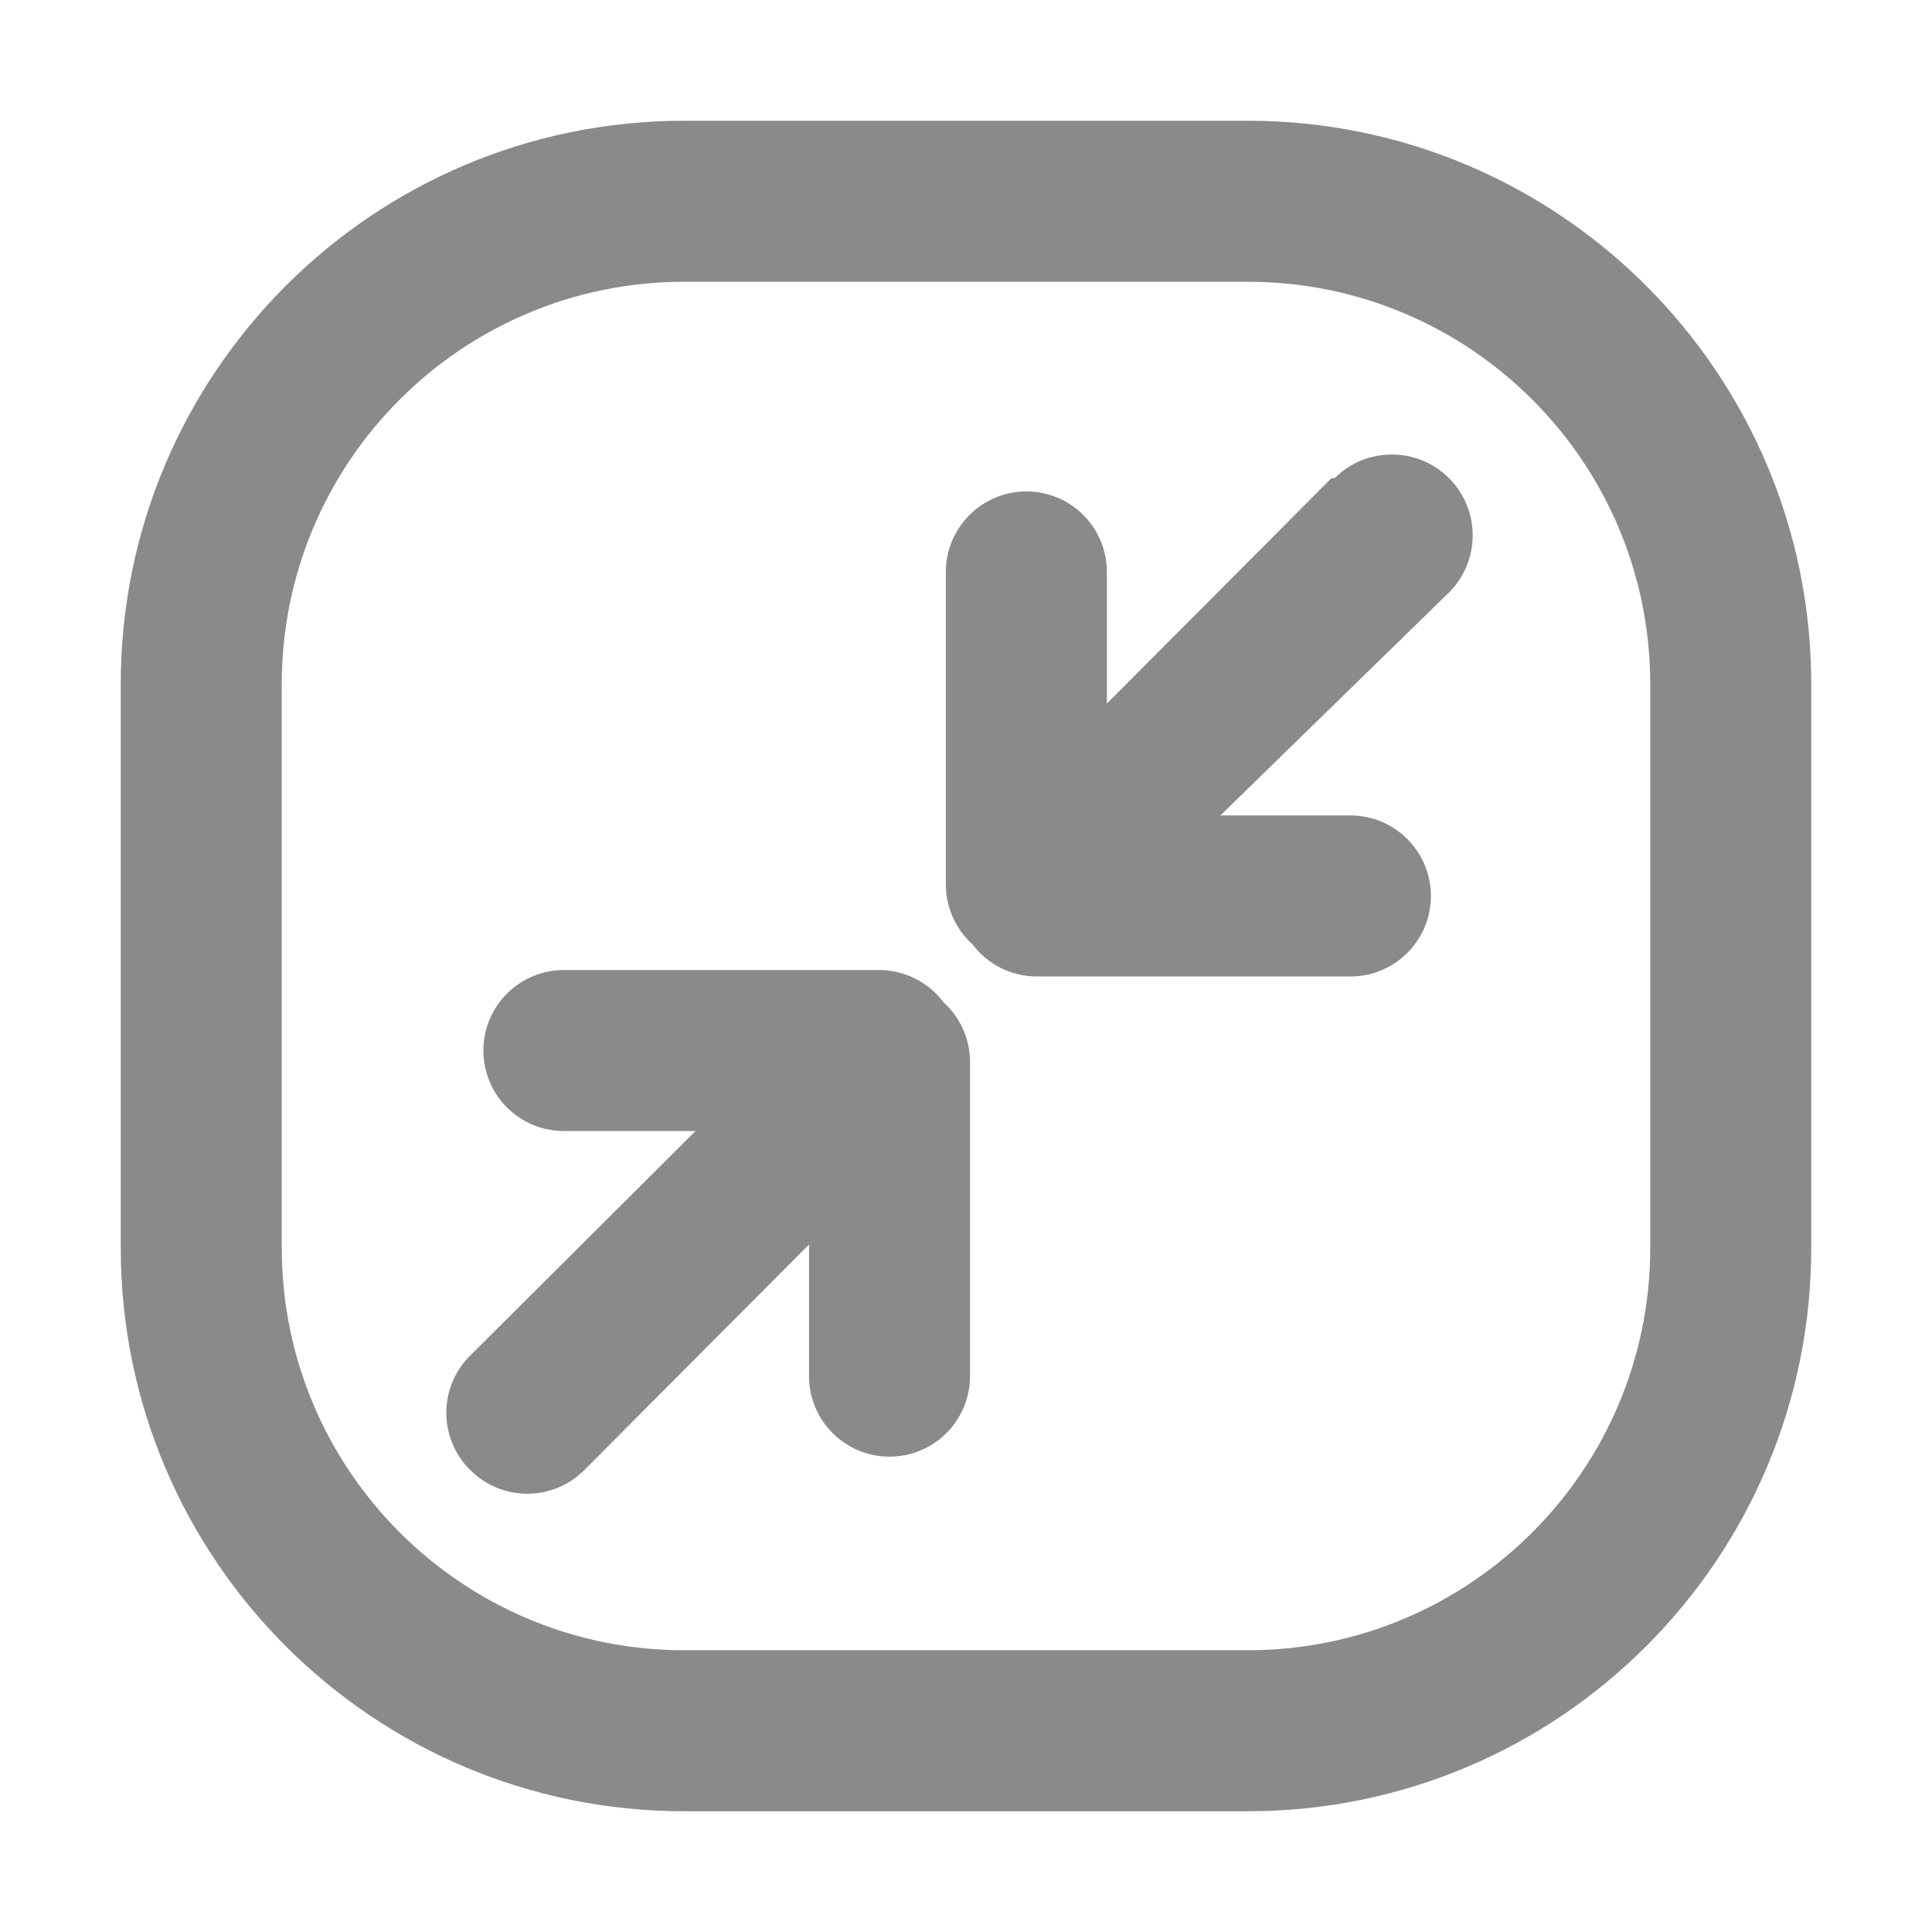
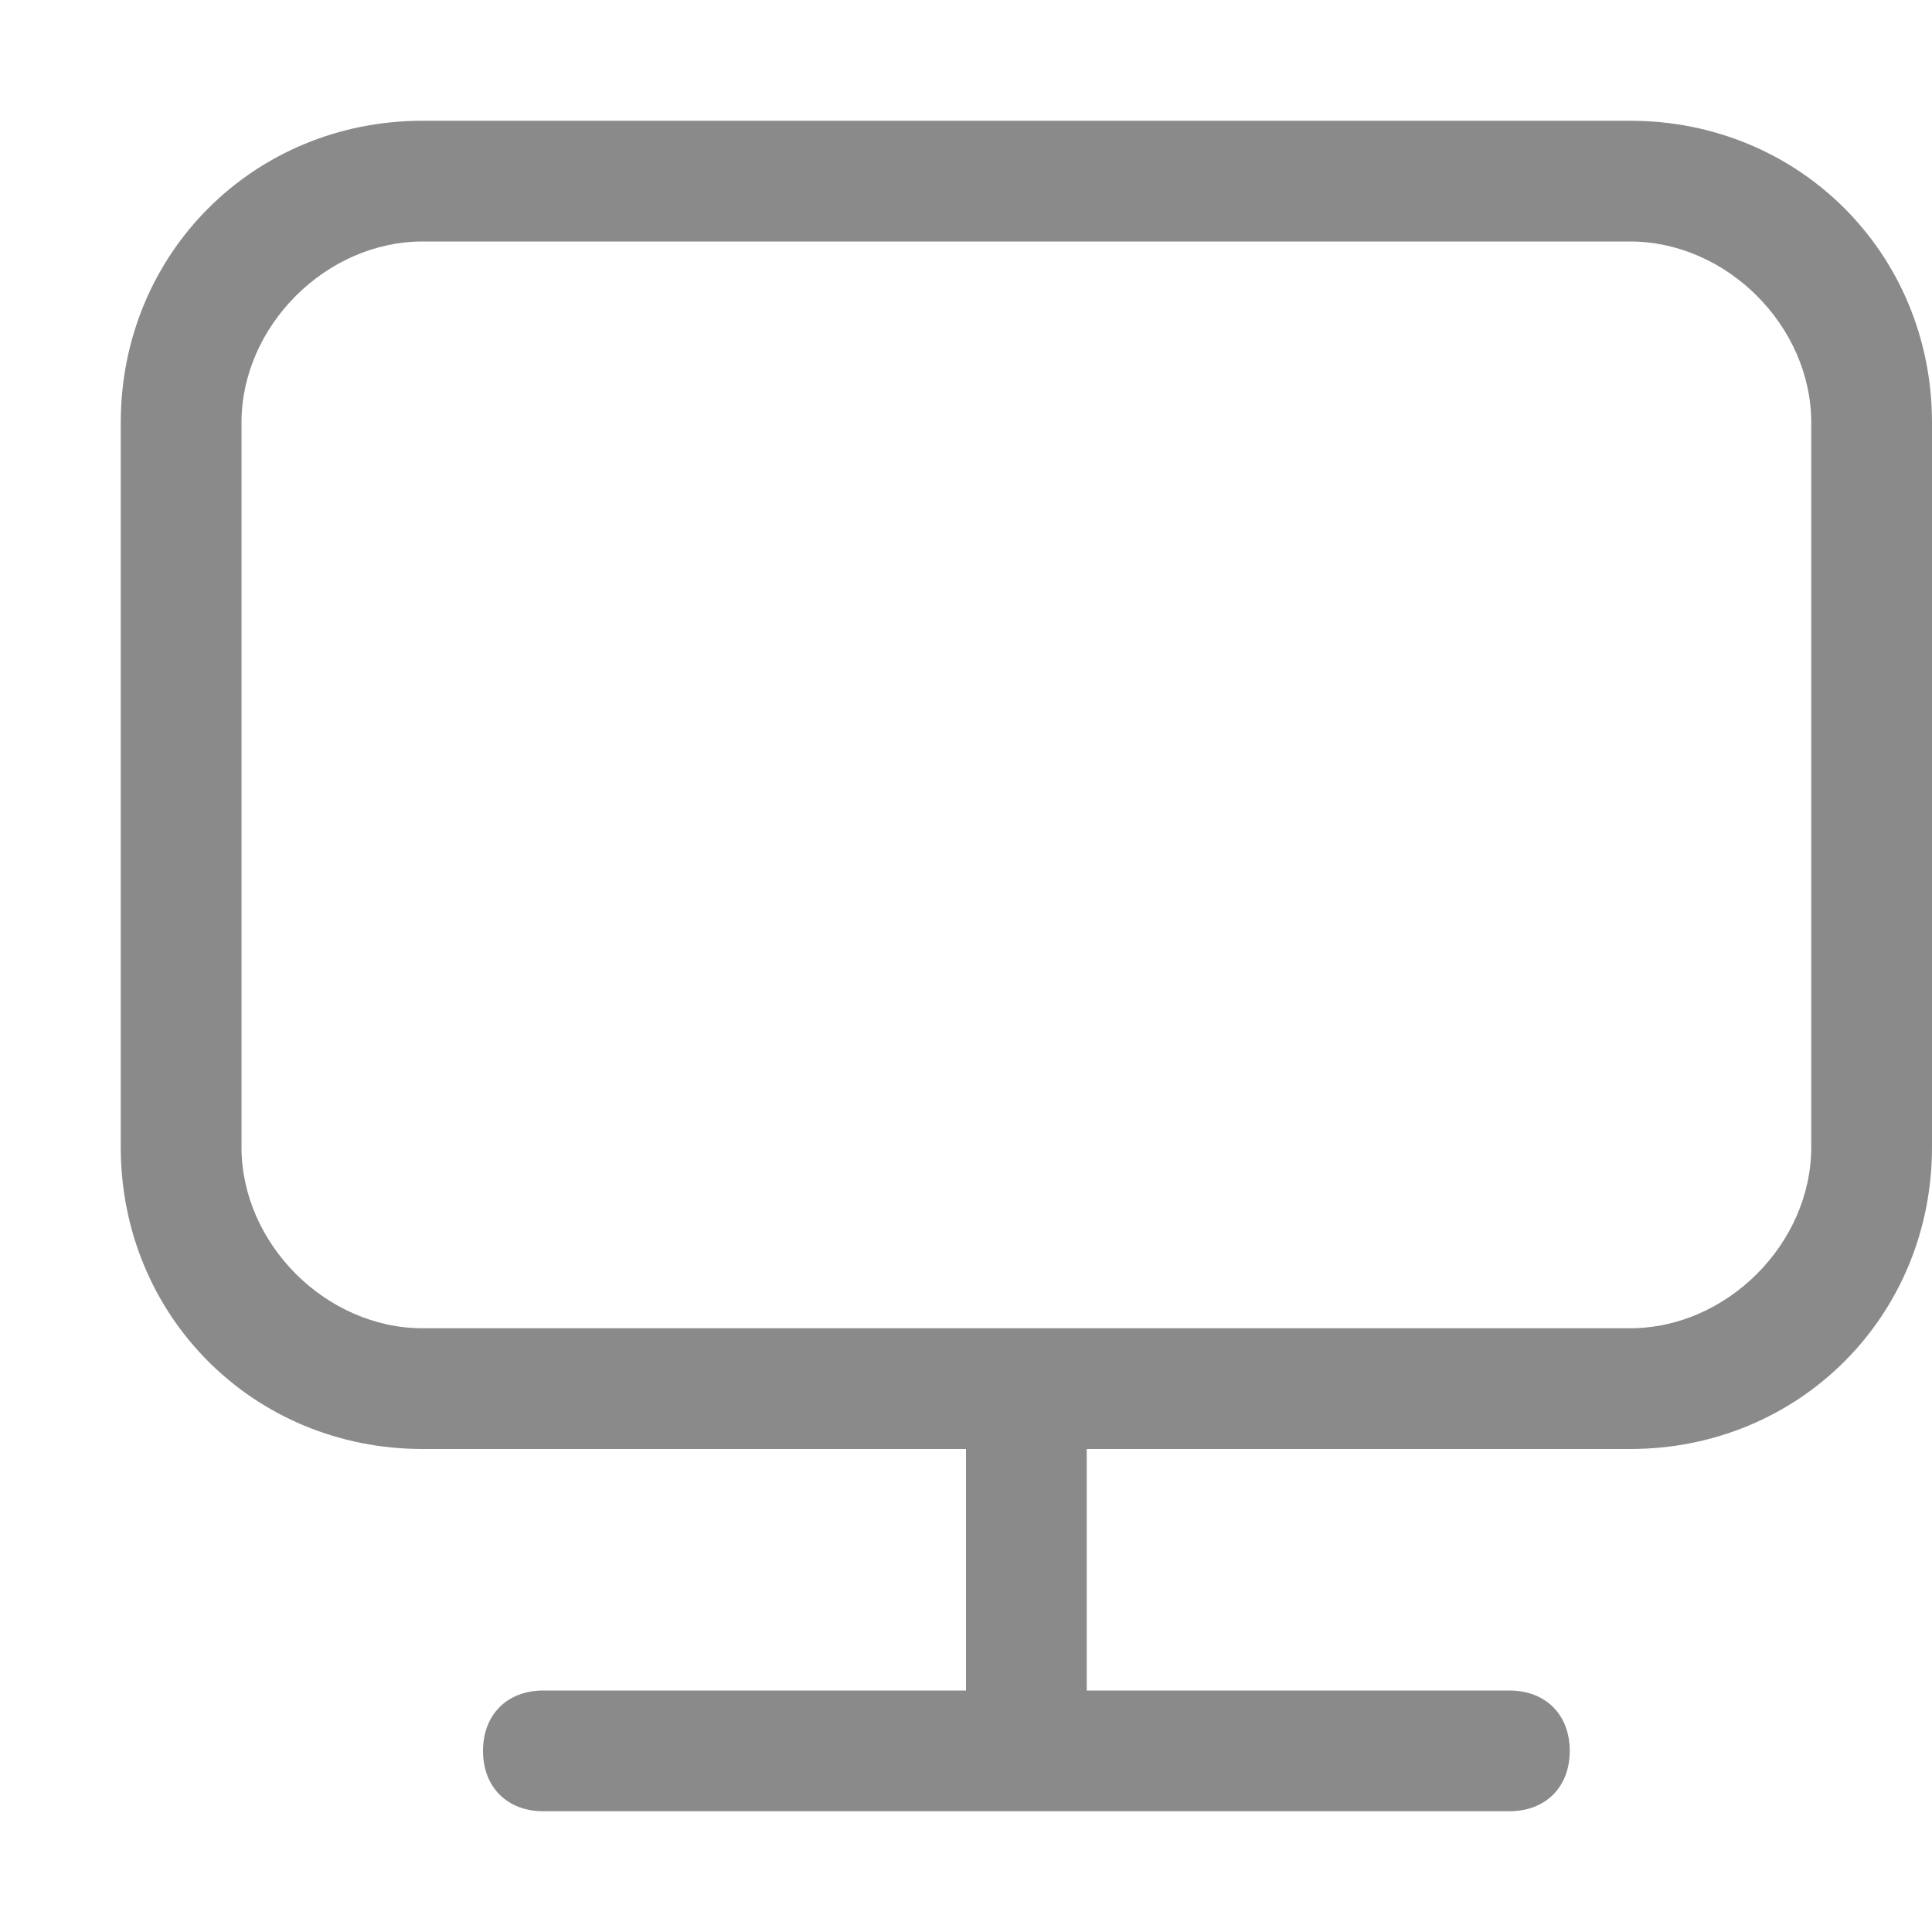
- <svg xmlns="http://www.w3.org/2000/svg" t="1711334040837" class="icon" viewBox="0 0 1024 1024" version="1.1" p-id="8012" width="100" height="100">
-   <path d="M661.333 64h-298.667a298.667 298.667 0 0 0-298.667 298.667v298.667a298.667 298.667 0 0 0 298.667 298.667h298.667a298.667 298.667 0 0 0 298.667-298.667v-298.667a298.667 298.667 0 0 0-298.667-298.667z m213.333 597.333a213.333 213.333 0 0 1-213.333 213.333h-298.667a213.333 213.333 0 0 1-213.333-213.333v-298.667a213.333 213.333 0 0 1 213.333-213.333h298.667a213.333 213.333 0 0 1 213.333 213.333z" fill="#8a8a8a" p-id="8013" />
-   <path d="M705.707 253.44l-119.04 119.467V302.933a42.667 42.667 0 0 0-85.333 0V469.333a42.667 42.667 0 0 0 14.08 31.147 42.667 42.667 0 0 0 33.28 17.067h167.253a42.667 42.667 0 0 0 0-85.333h-69.12L768 314.027a42.667 42.667 0 1 0-60.587-60.587zM500.053 531.2a42.667 42.667 0 0 0-33.28-17.067H298.667a42.667 42.667 0 0 0 0 85.333h69.973l-119.467 119.04a42.667 42.667 0 0 0 0 60.587 42.667 42.667 0 0 0 60.587 0l119.04-119.467v69.973a42.667 42.667 0 0 0 85.333 0v-167.253a42.667 42.667 0 0 0-14.08-31.147z" fill="#8a8a8a" p-id="8014" />
+ <svg xmlns="http://www.w3.org/2000/svg" t="1711435284562" class="icon" viewBox="0 0 1024 1024" version="1.1" p-id="5637" width="100" height="100">
+   <path d="M864 64h-640C134.4 64 64 134.4 64 224v384C64 697.6 134.4 768 224 768H512v128H288c-19.2 0-32 12.8-32 32s12.8 32 32 32h512c19.2 0 32-12.8 32-32s-12.8-32-32-32H576v-128h288c89.6 0 160-70.4 160-160v-384C1024 134.4 953.6 64 864 64zM960 608c0 51.2-44.8 96-96 96h-640C172.8 704 128 659.2 128 608v-384C128 172.8 172.8 128 224 128h640c51.2 0 96 44.8 96 96v384z" p-id="5638" fill="#8a8a8a" />
</svg>
